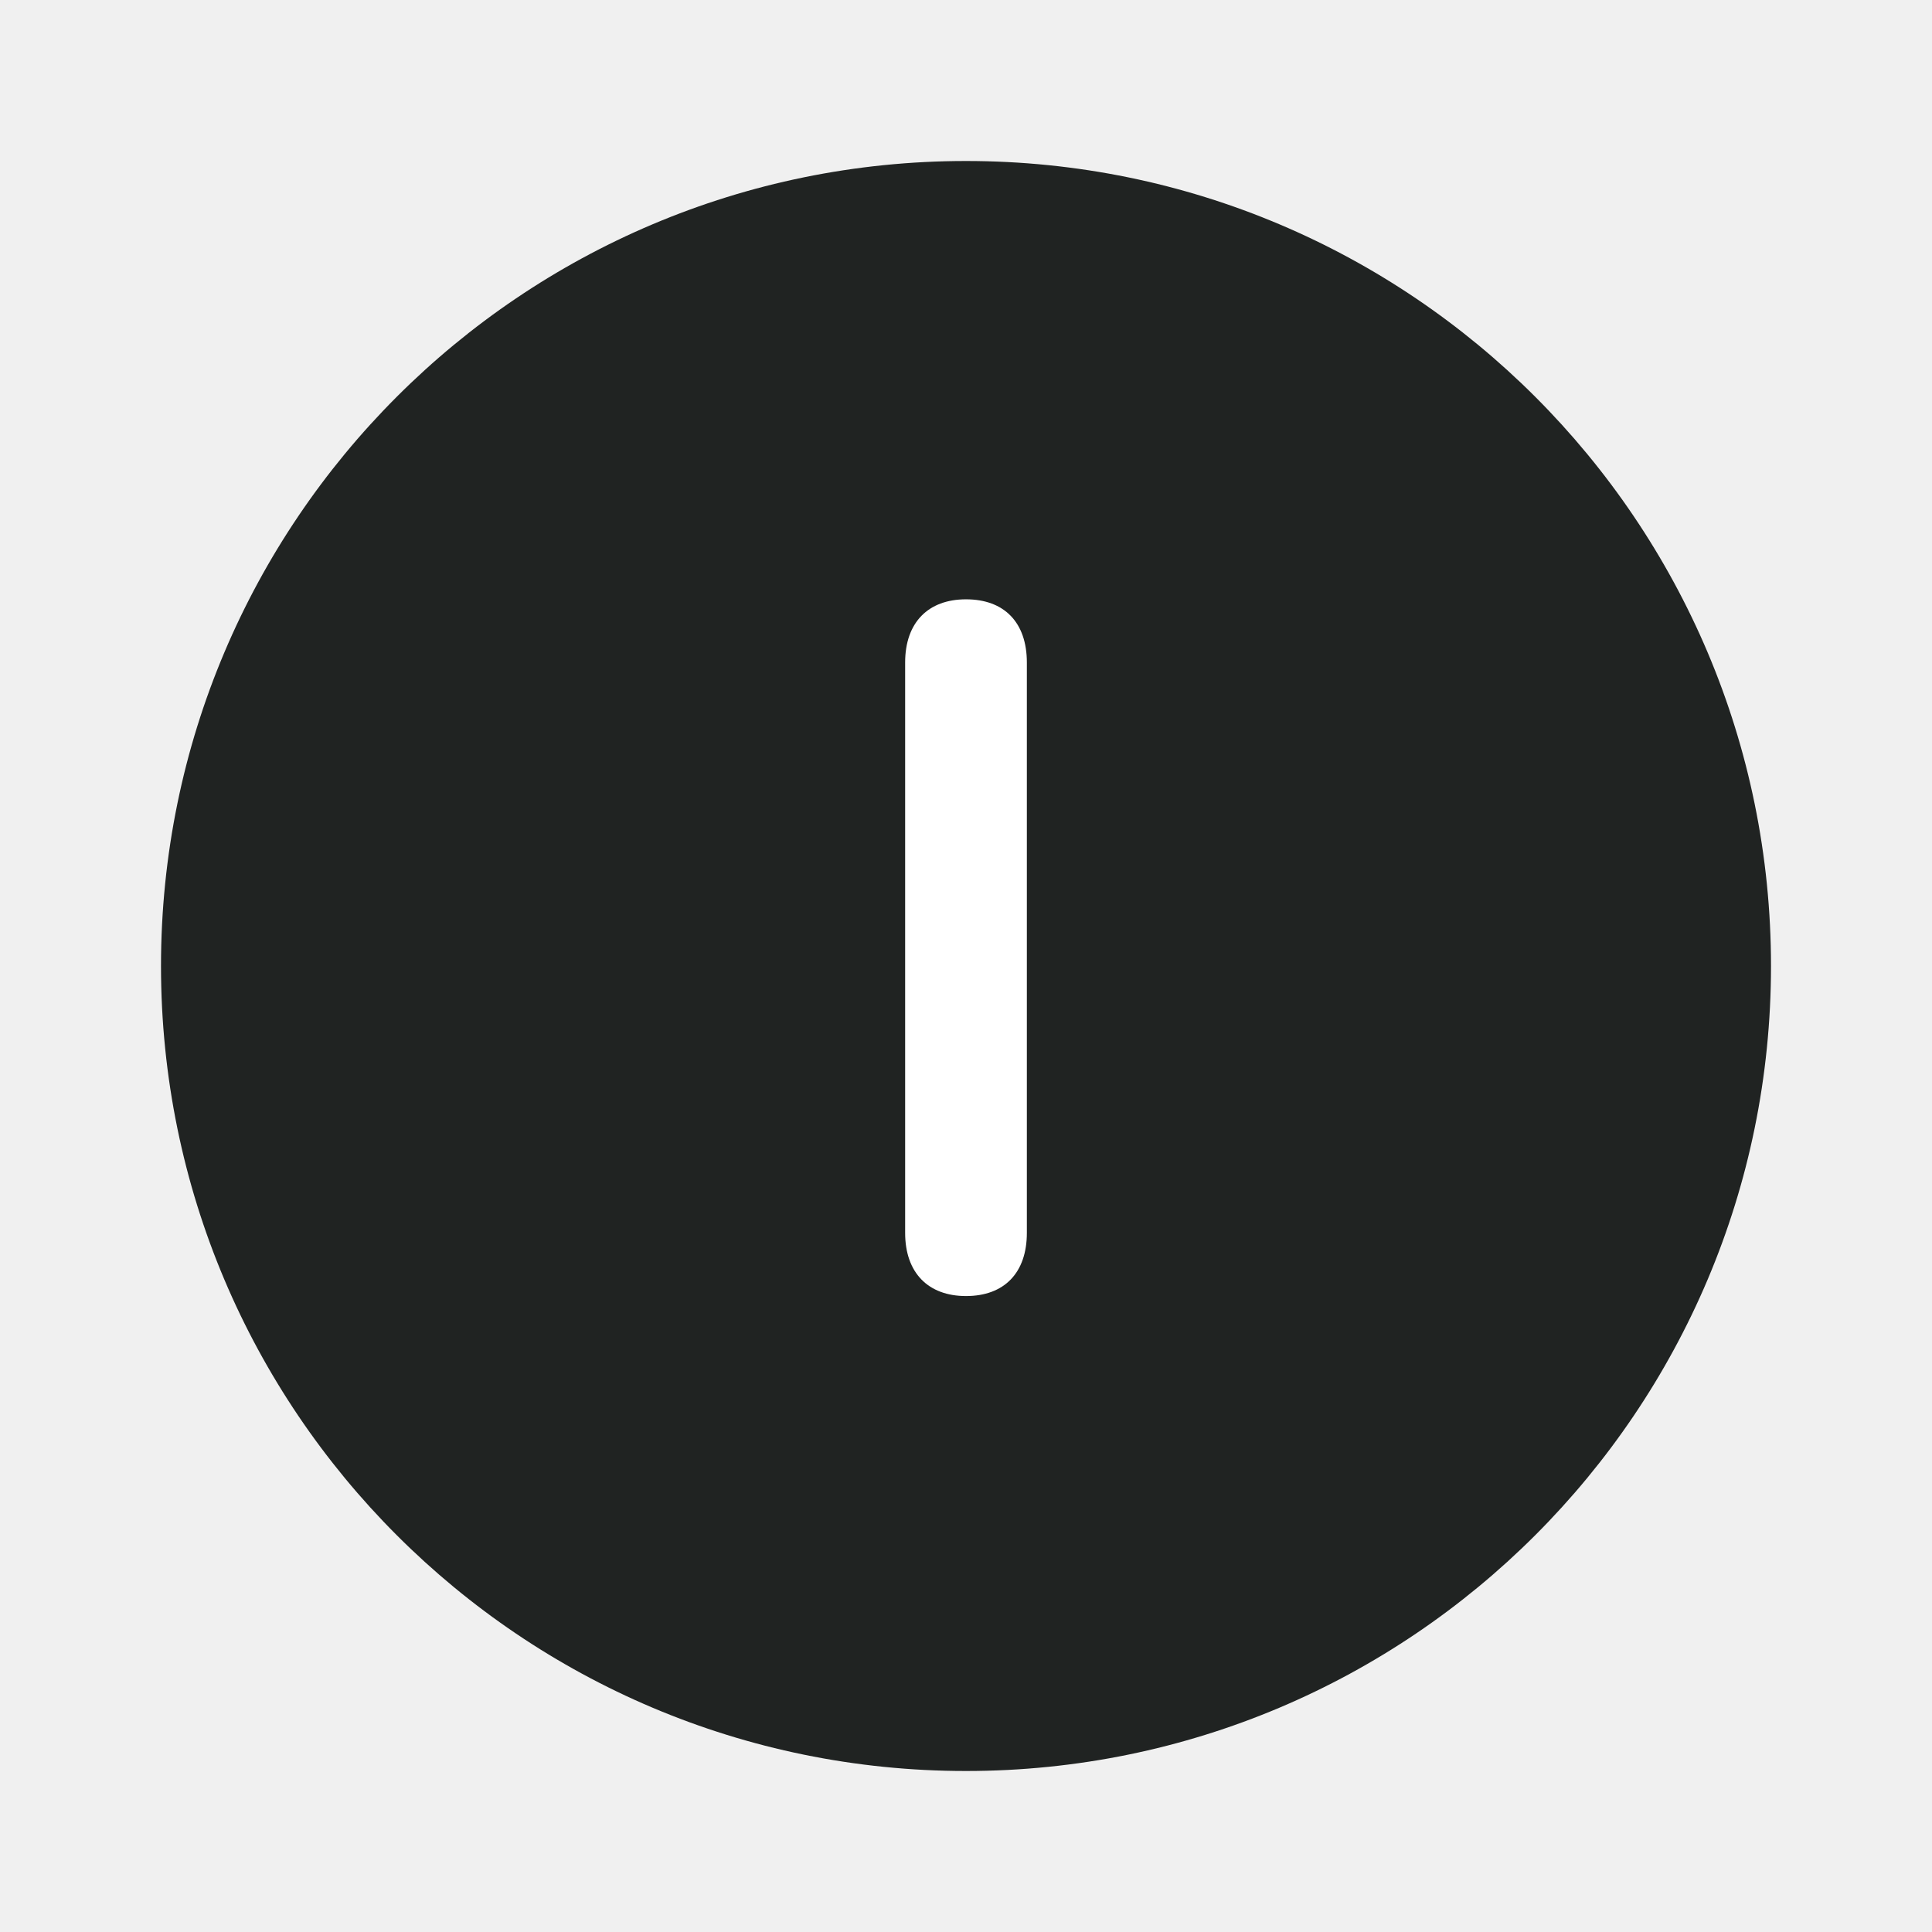
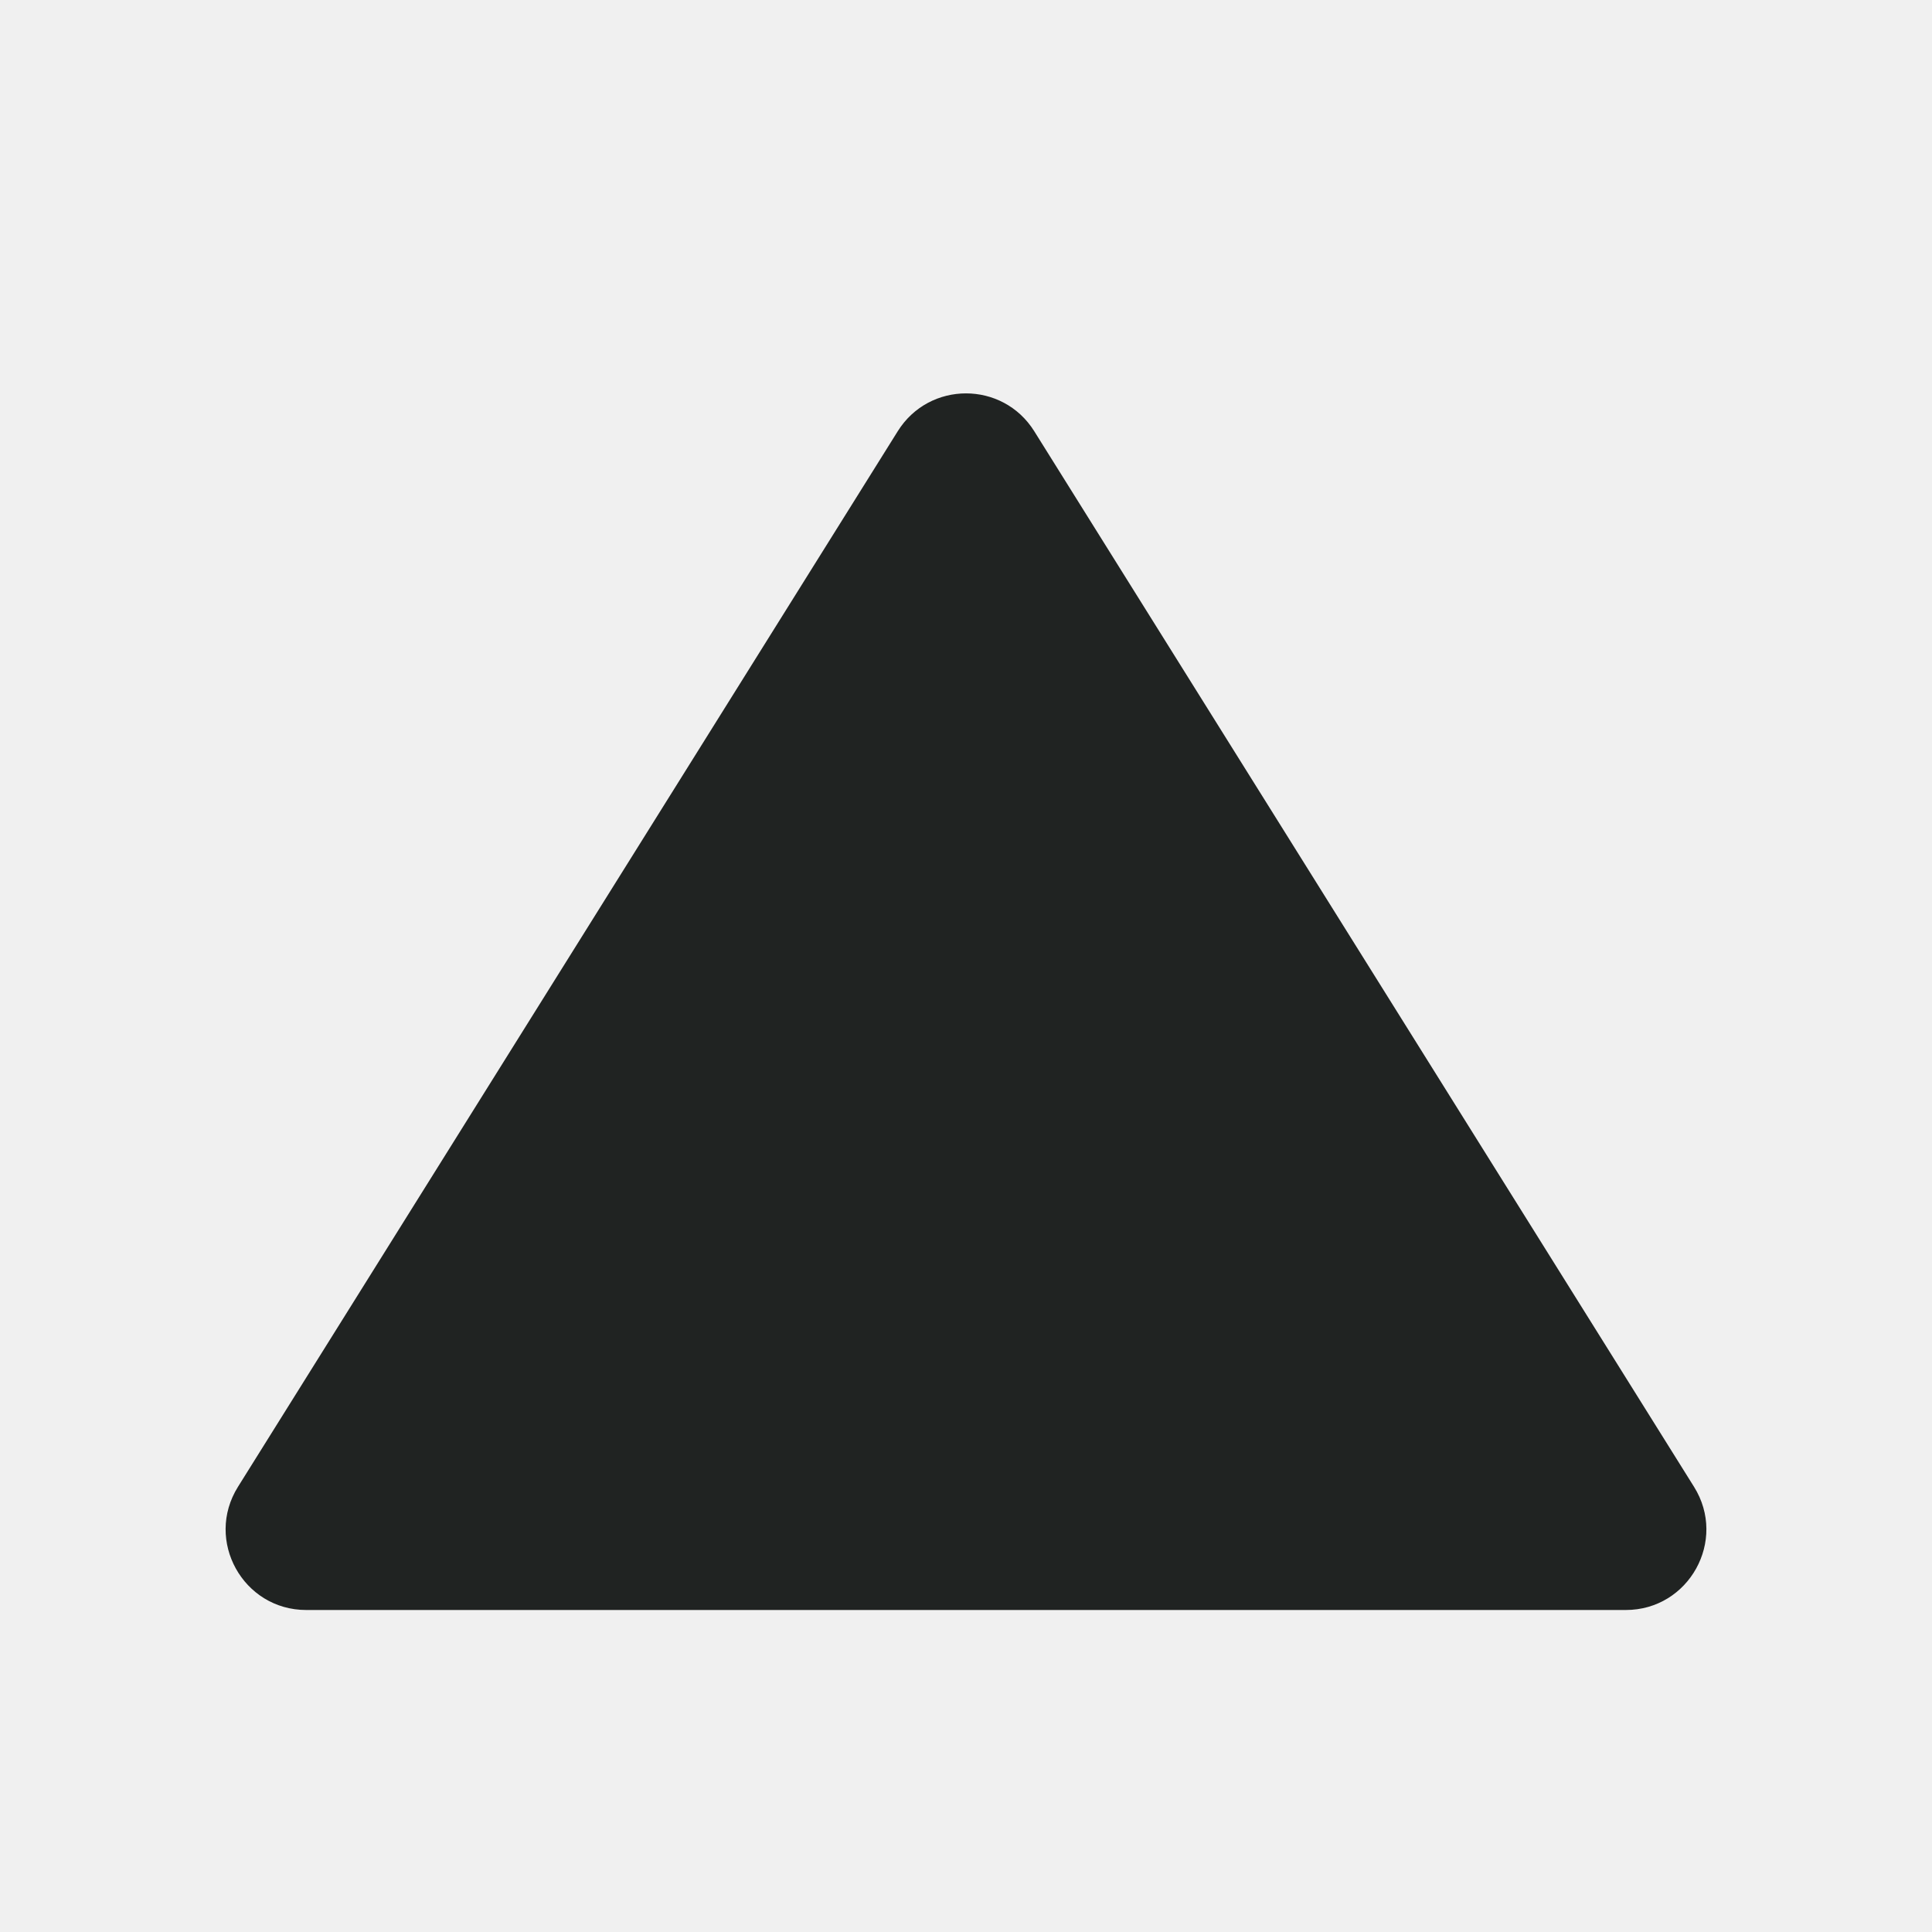
<svg xmlns="http://www.w3.org/2000/svg" width="24" height="24" viewBox="0 0 24 24" fill="none">
-   <rect x="2" y="2" width="20" height="20" rx="10" fill="#202322" />
-   <path d="M12 16.1C12.475 16.1 12.756 15.812 12.756 15.315V8.23C12.756 7.732 12.475 7.445 12 7.445C11.531 7.445 11.244 7.732 11.244 8.23V15.315C11.244 15.812 11.531 16.1 12 16.1Z" fill="white" />
+   <path d="M2.956 18.47L11.152 5.357C11.544 4.73 12.456 4.73 12.848 5.357L21.044 18.47C21.46 19.136 20.981 20 20.196 20H3.804C3.019 20 2.54 19.136 2.956 18.47Z" fill="#202322" />
</svg>
